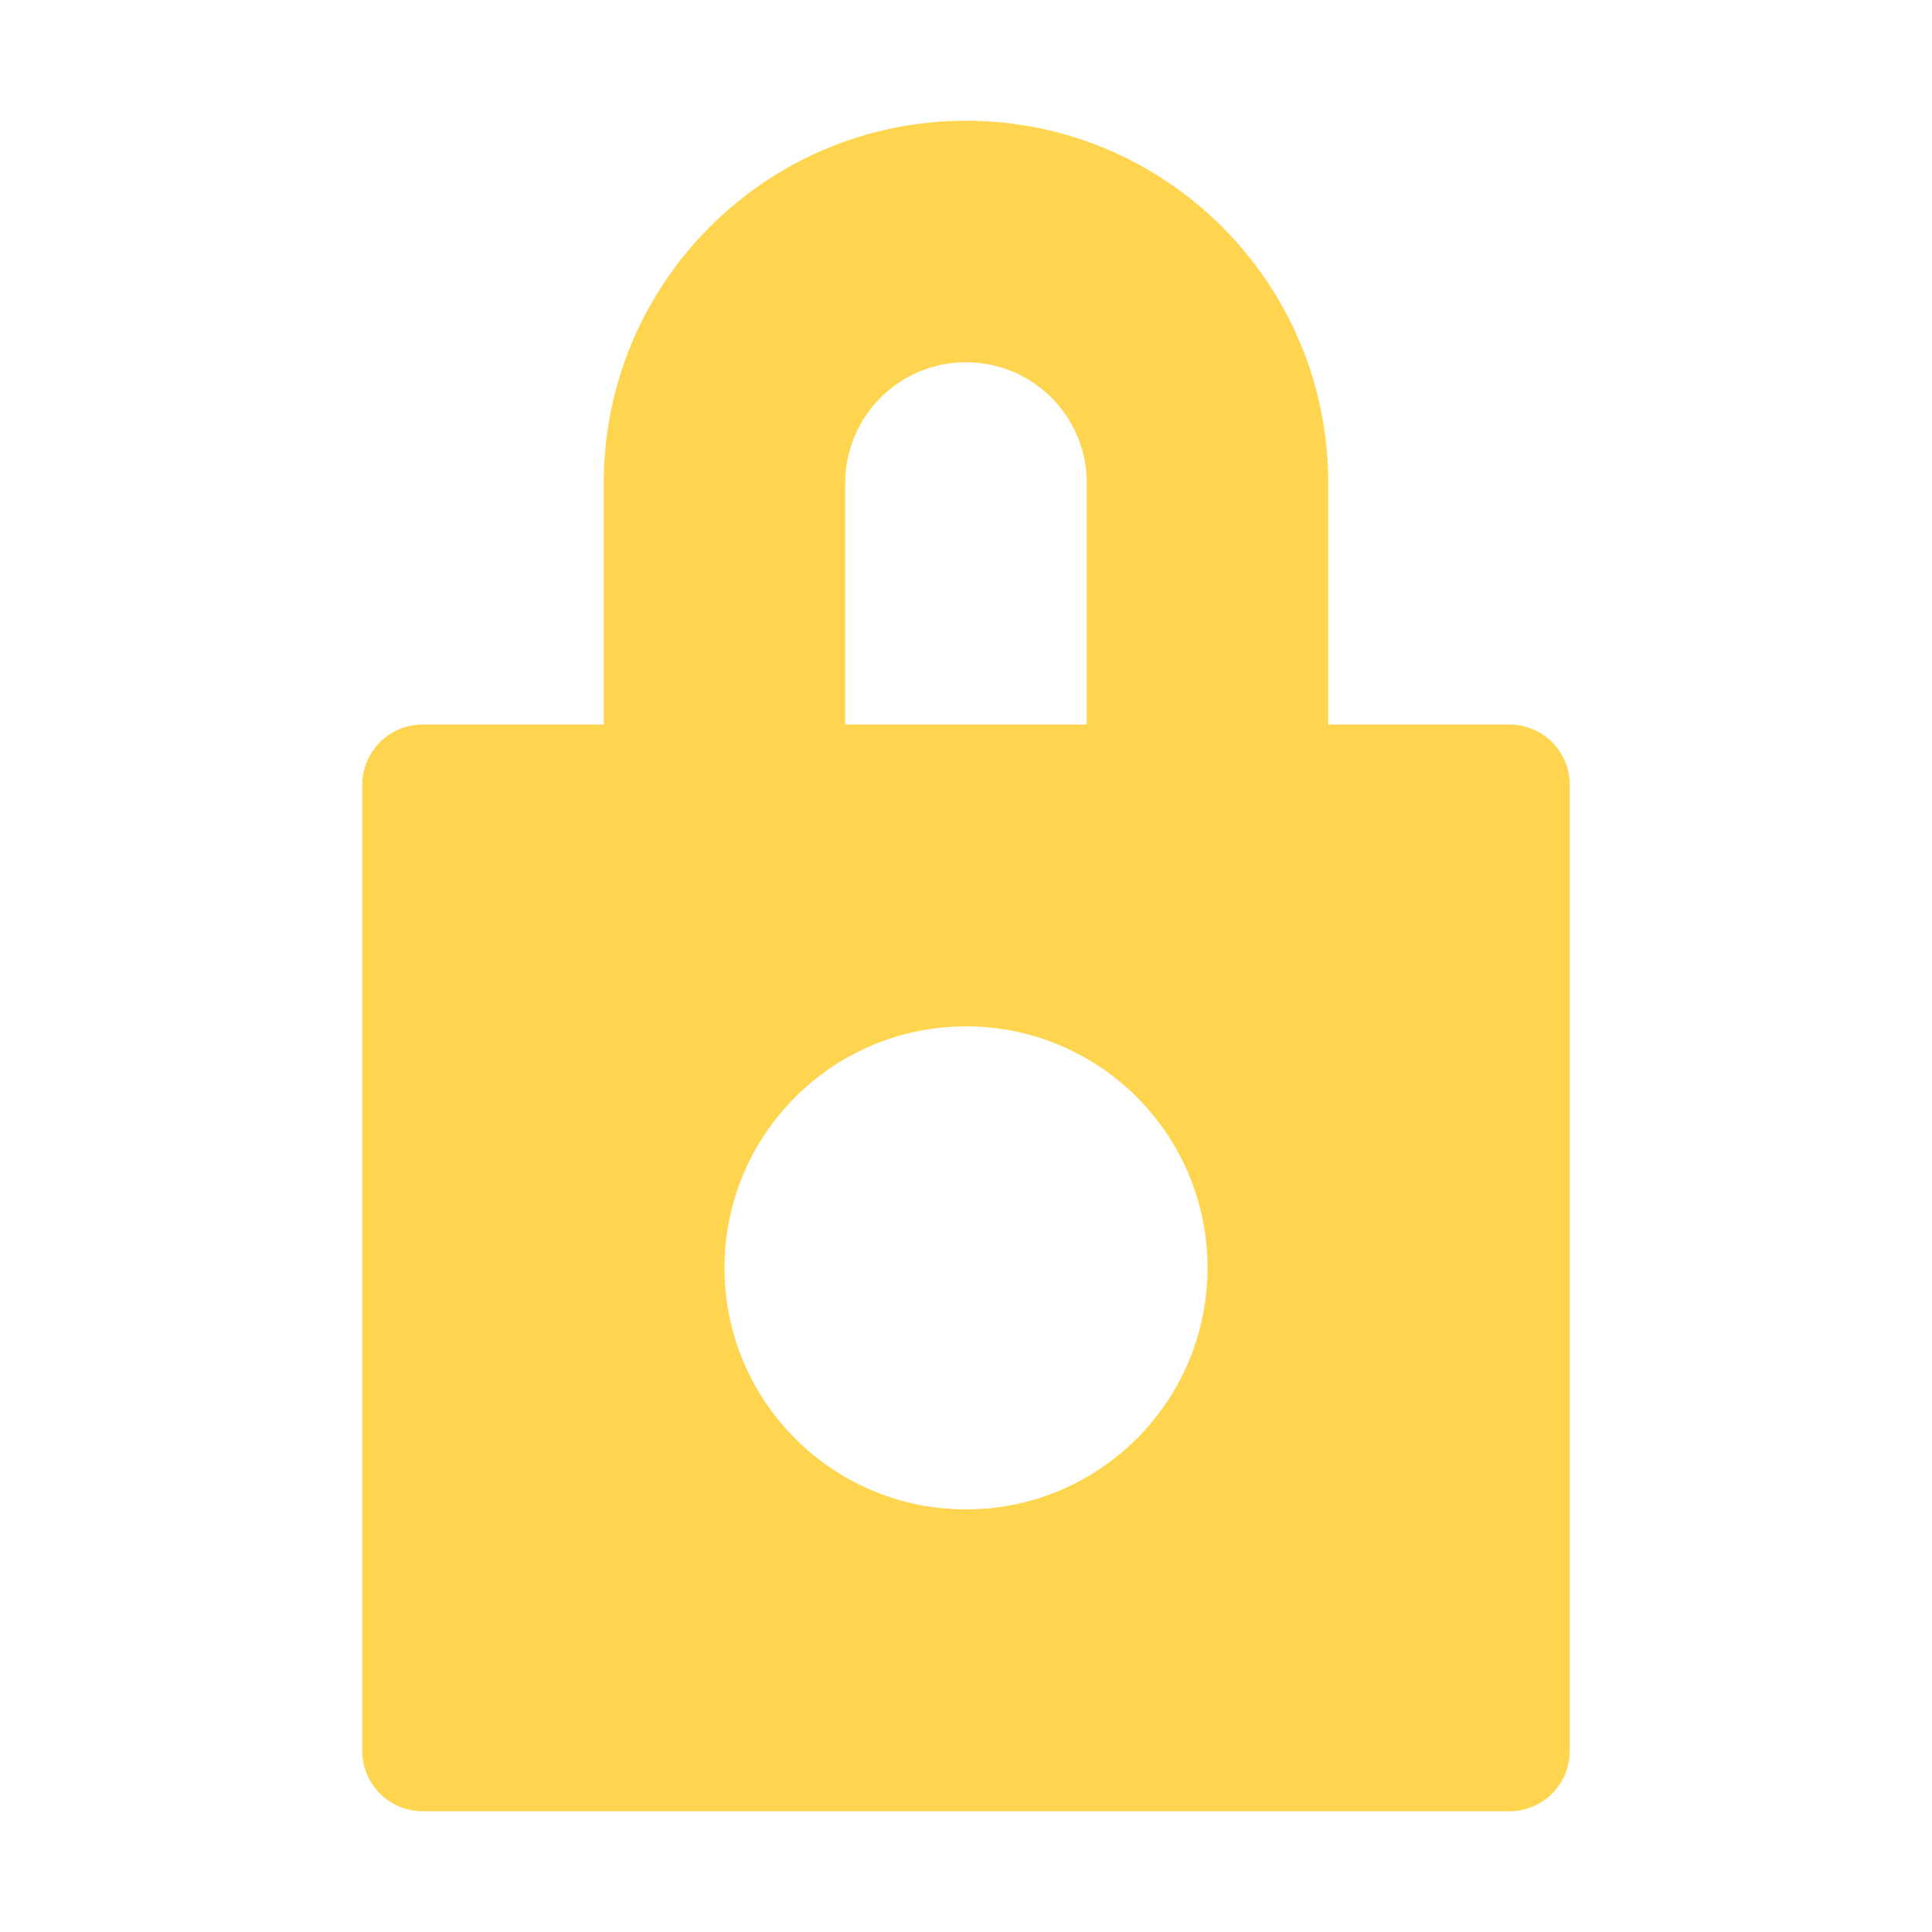
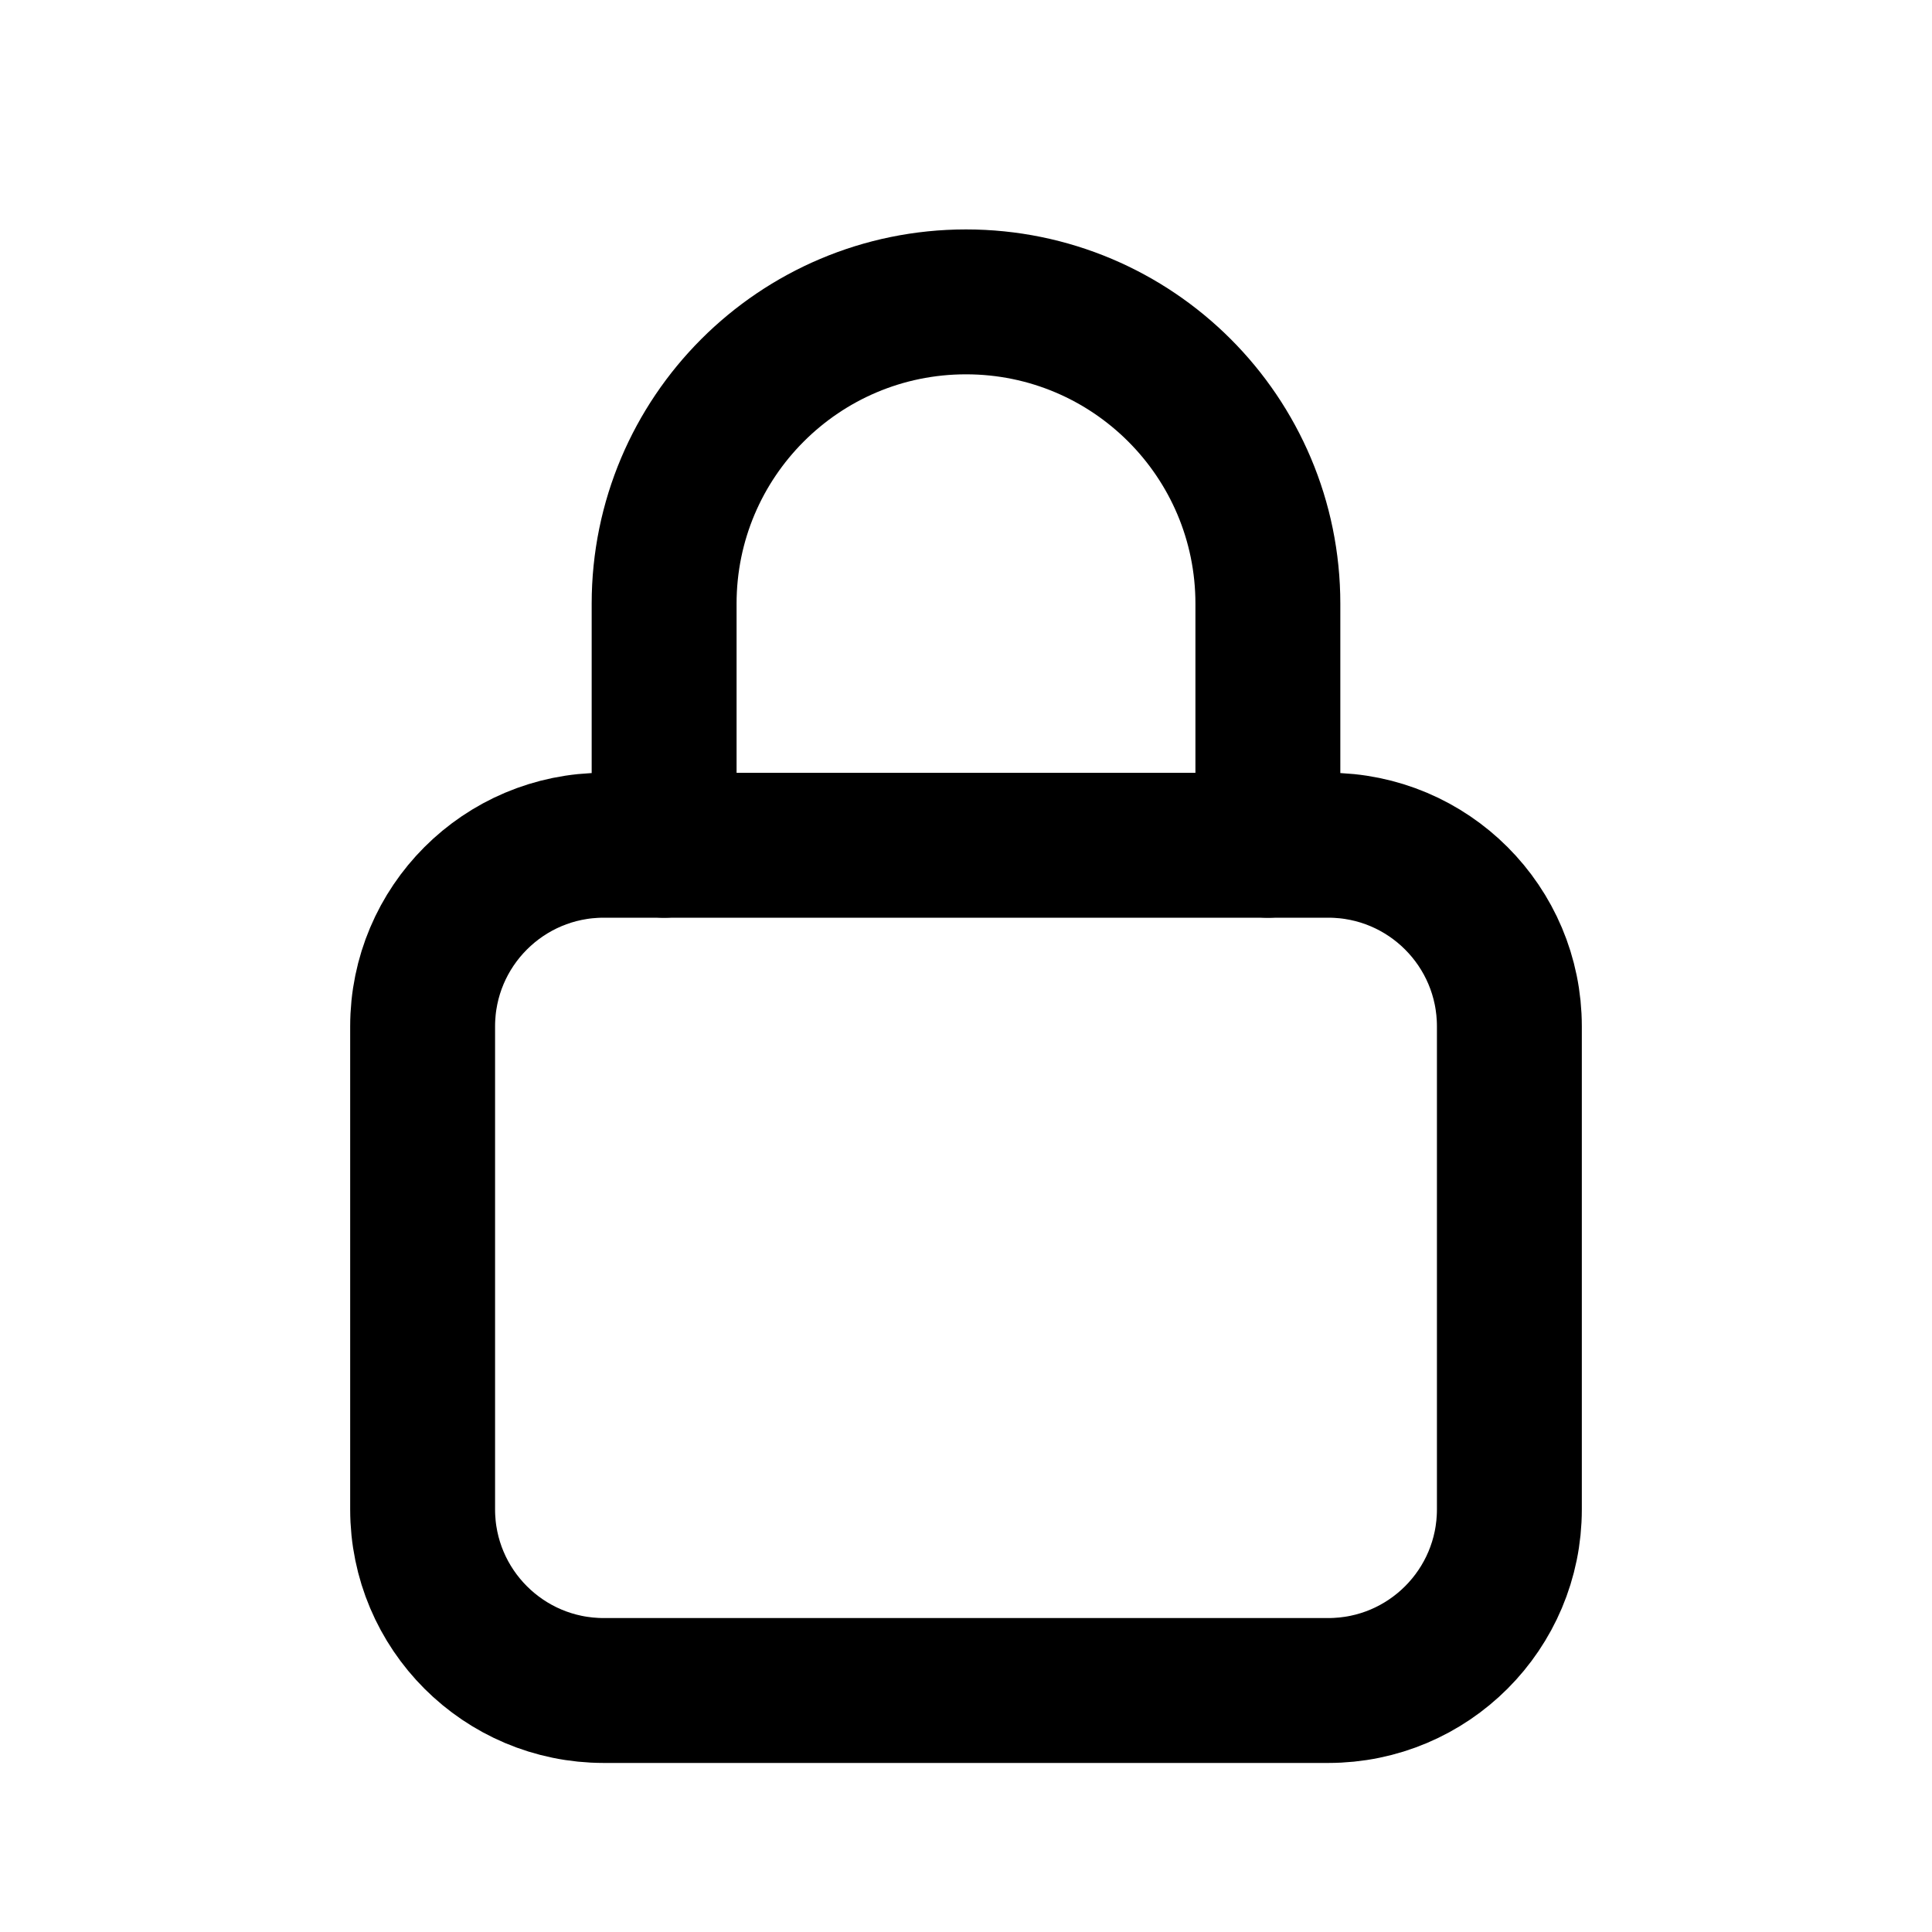
- <svg xmlns="http://www.w3.org/2000/svg" viewBox="0 0 32 32">
-   <path fill="#ffd54f" d="M25 12h-3V8a6 6 0 0 0-12 0v4H7a1 1 0 0 0-1 1v16a1 1 0 0 0 1 1h18a1 1 0 0 0 1-1V13a1 1 0 0 0-1-1M14 8a2 2 0 0 1 4 0v4h-4Zm2 17a4 4 0 1 1 4-4 4 4 0 0 1-4 4" />
+ <svg xmlns="http://www.w3.org/2000/svg" viewBox="0 0 16 16" fill="none" stroke="currentColor" stroke-width="1.2" stroke-linecap="round" stroke-linejoin="round">
+   <rect x="3.5" y="7" width="9" height="7" rx="1.5" />
+   <path d="M5.5 7V5a2.5 2.5 0 0 1 5 0v2" />
</svg>
